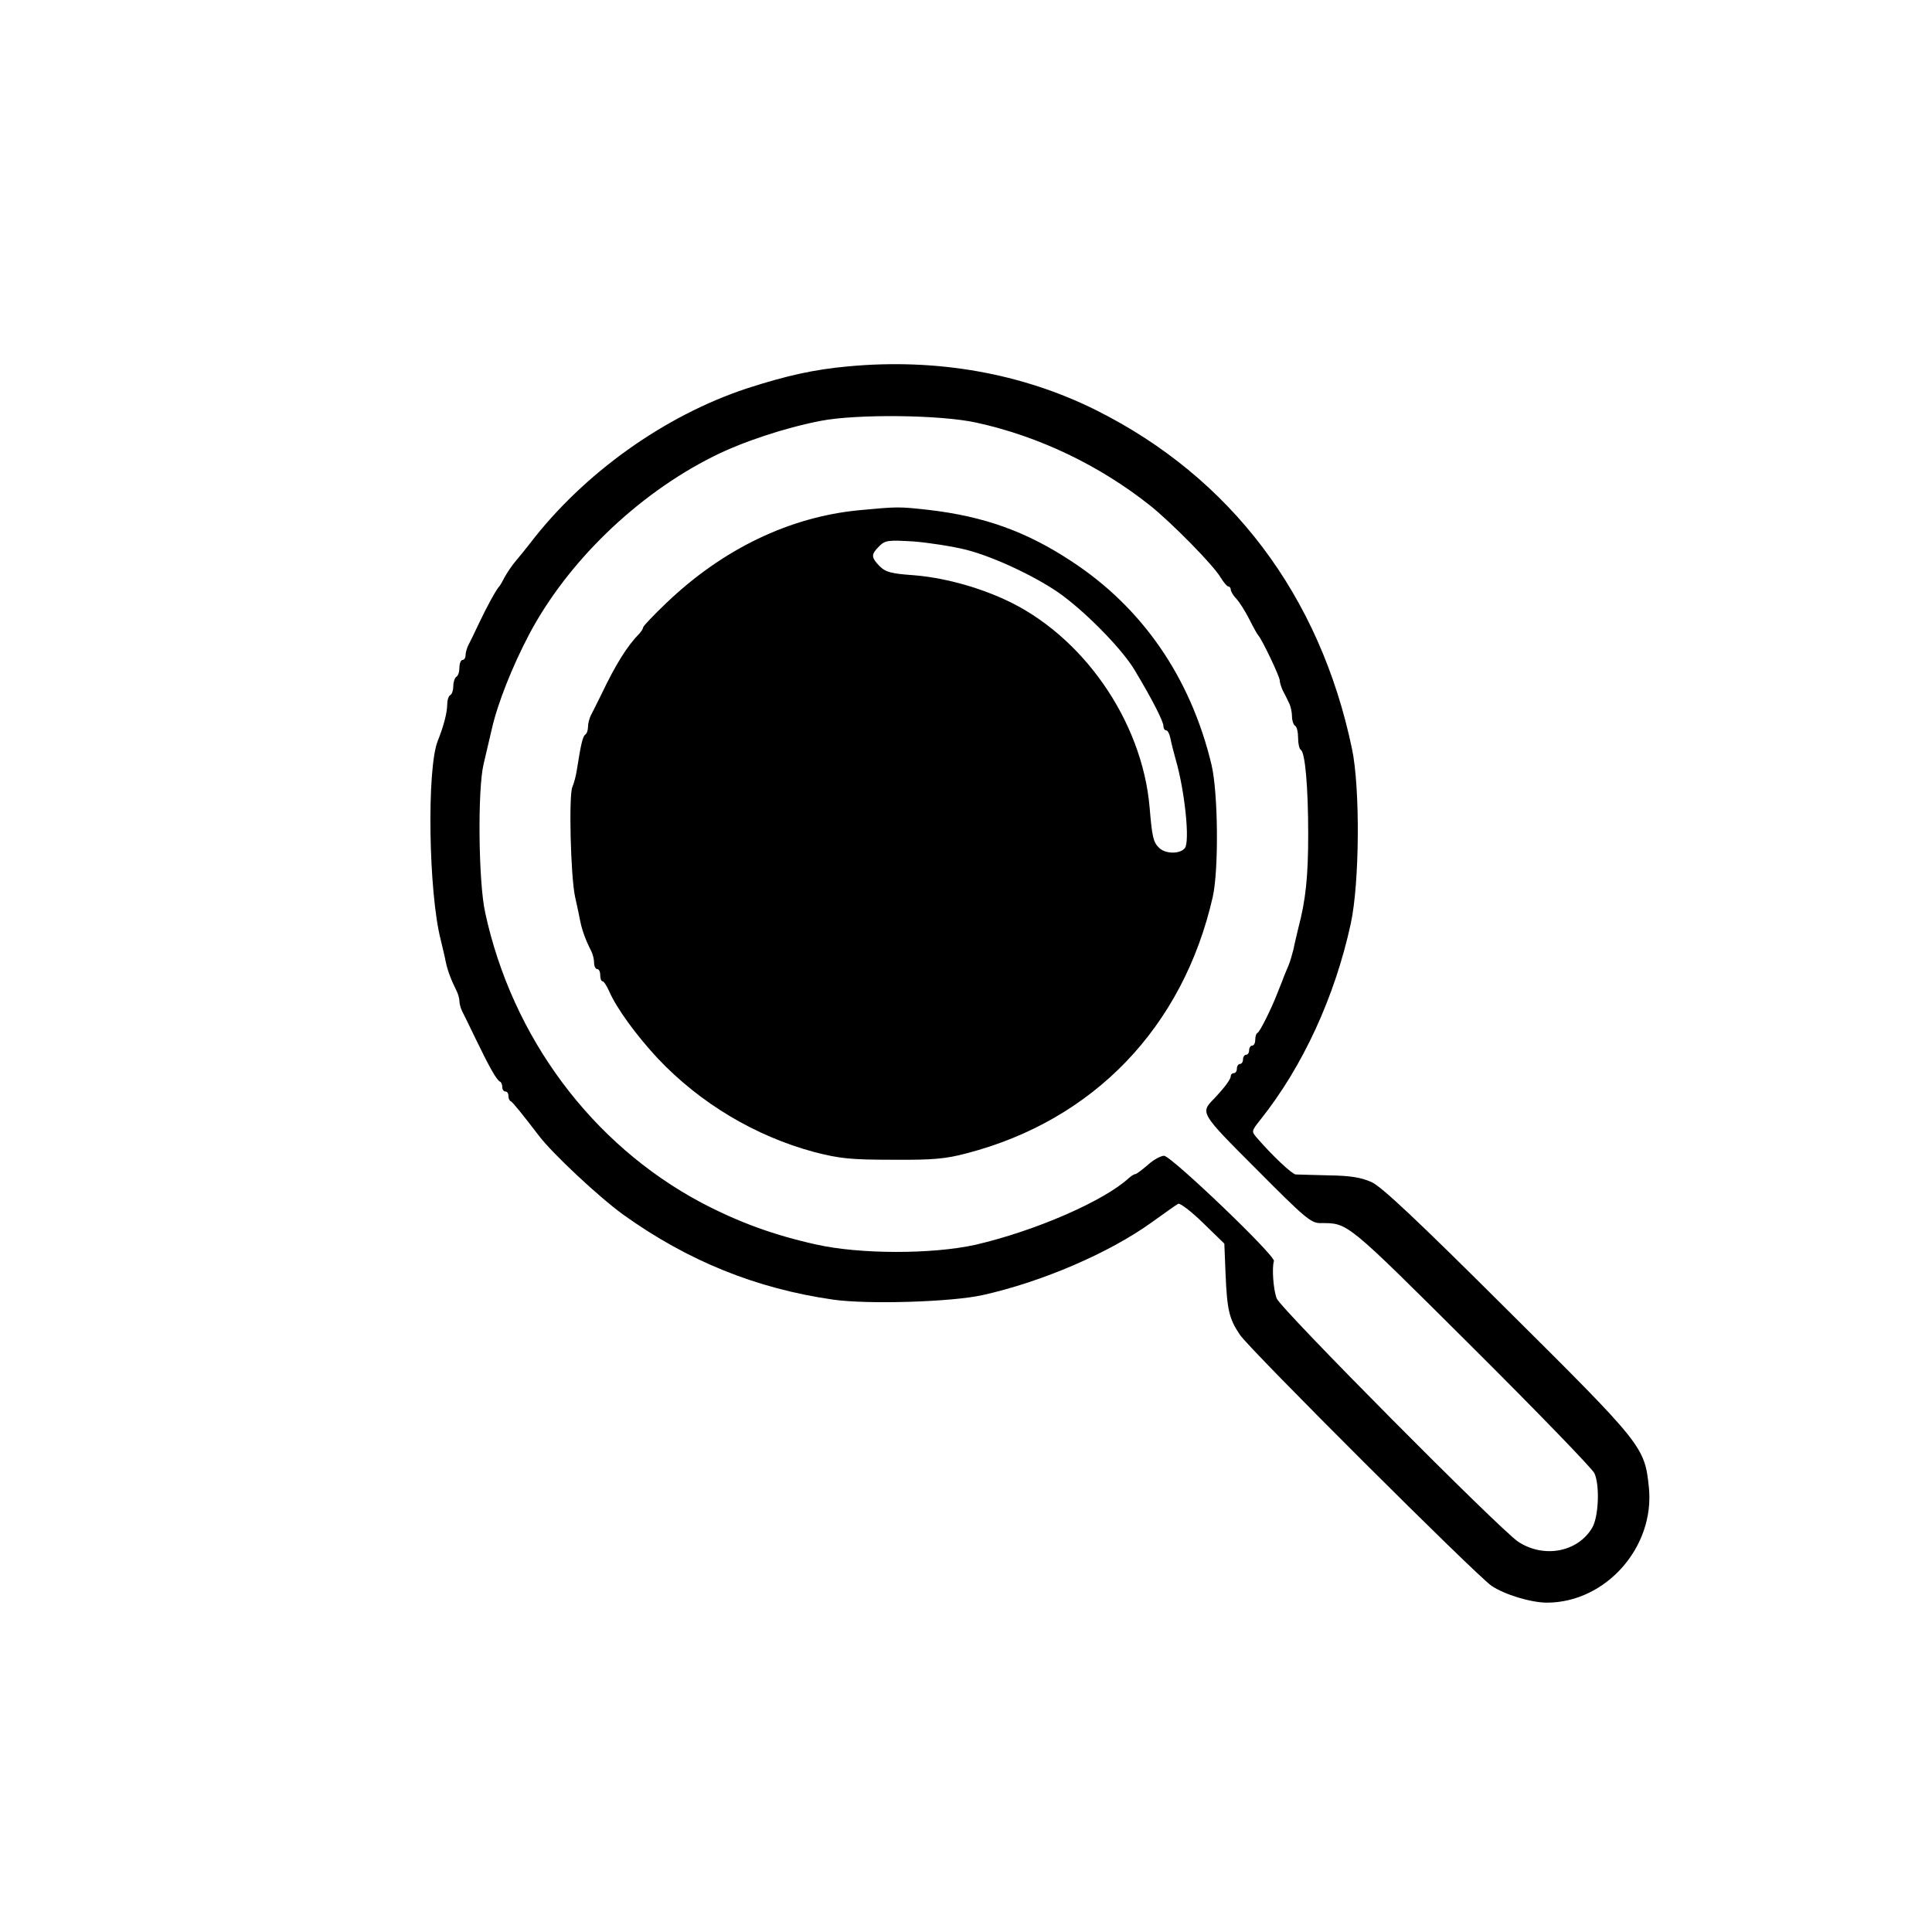
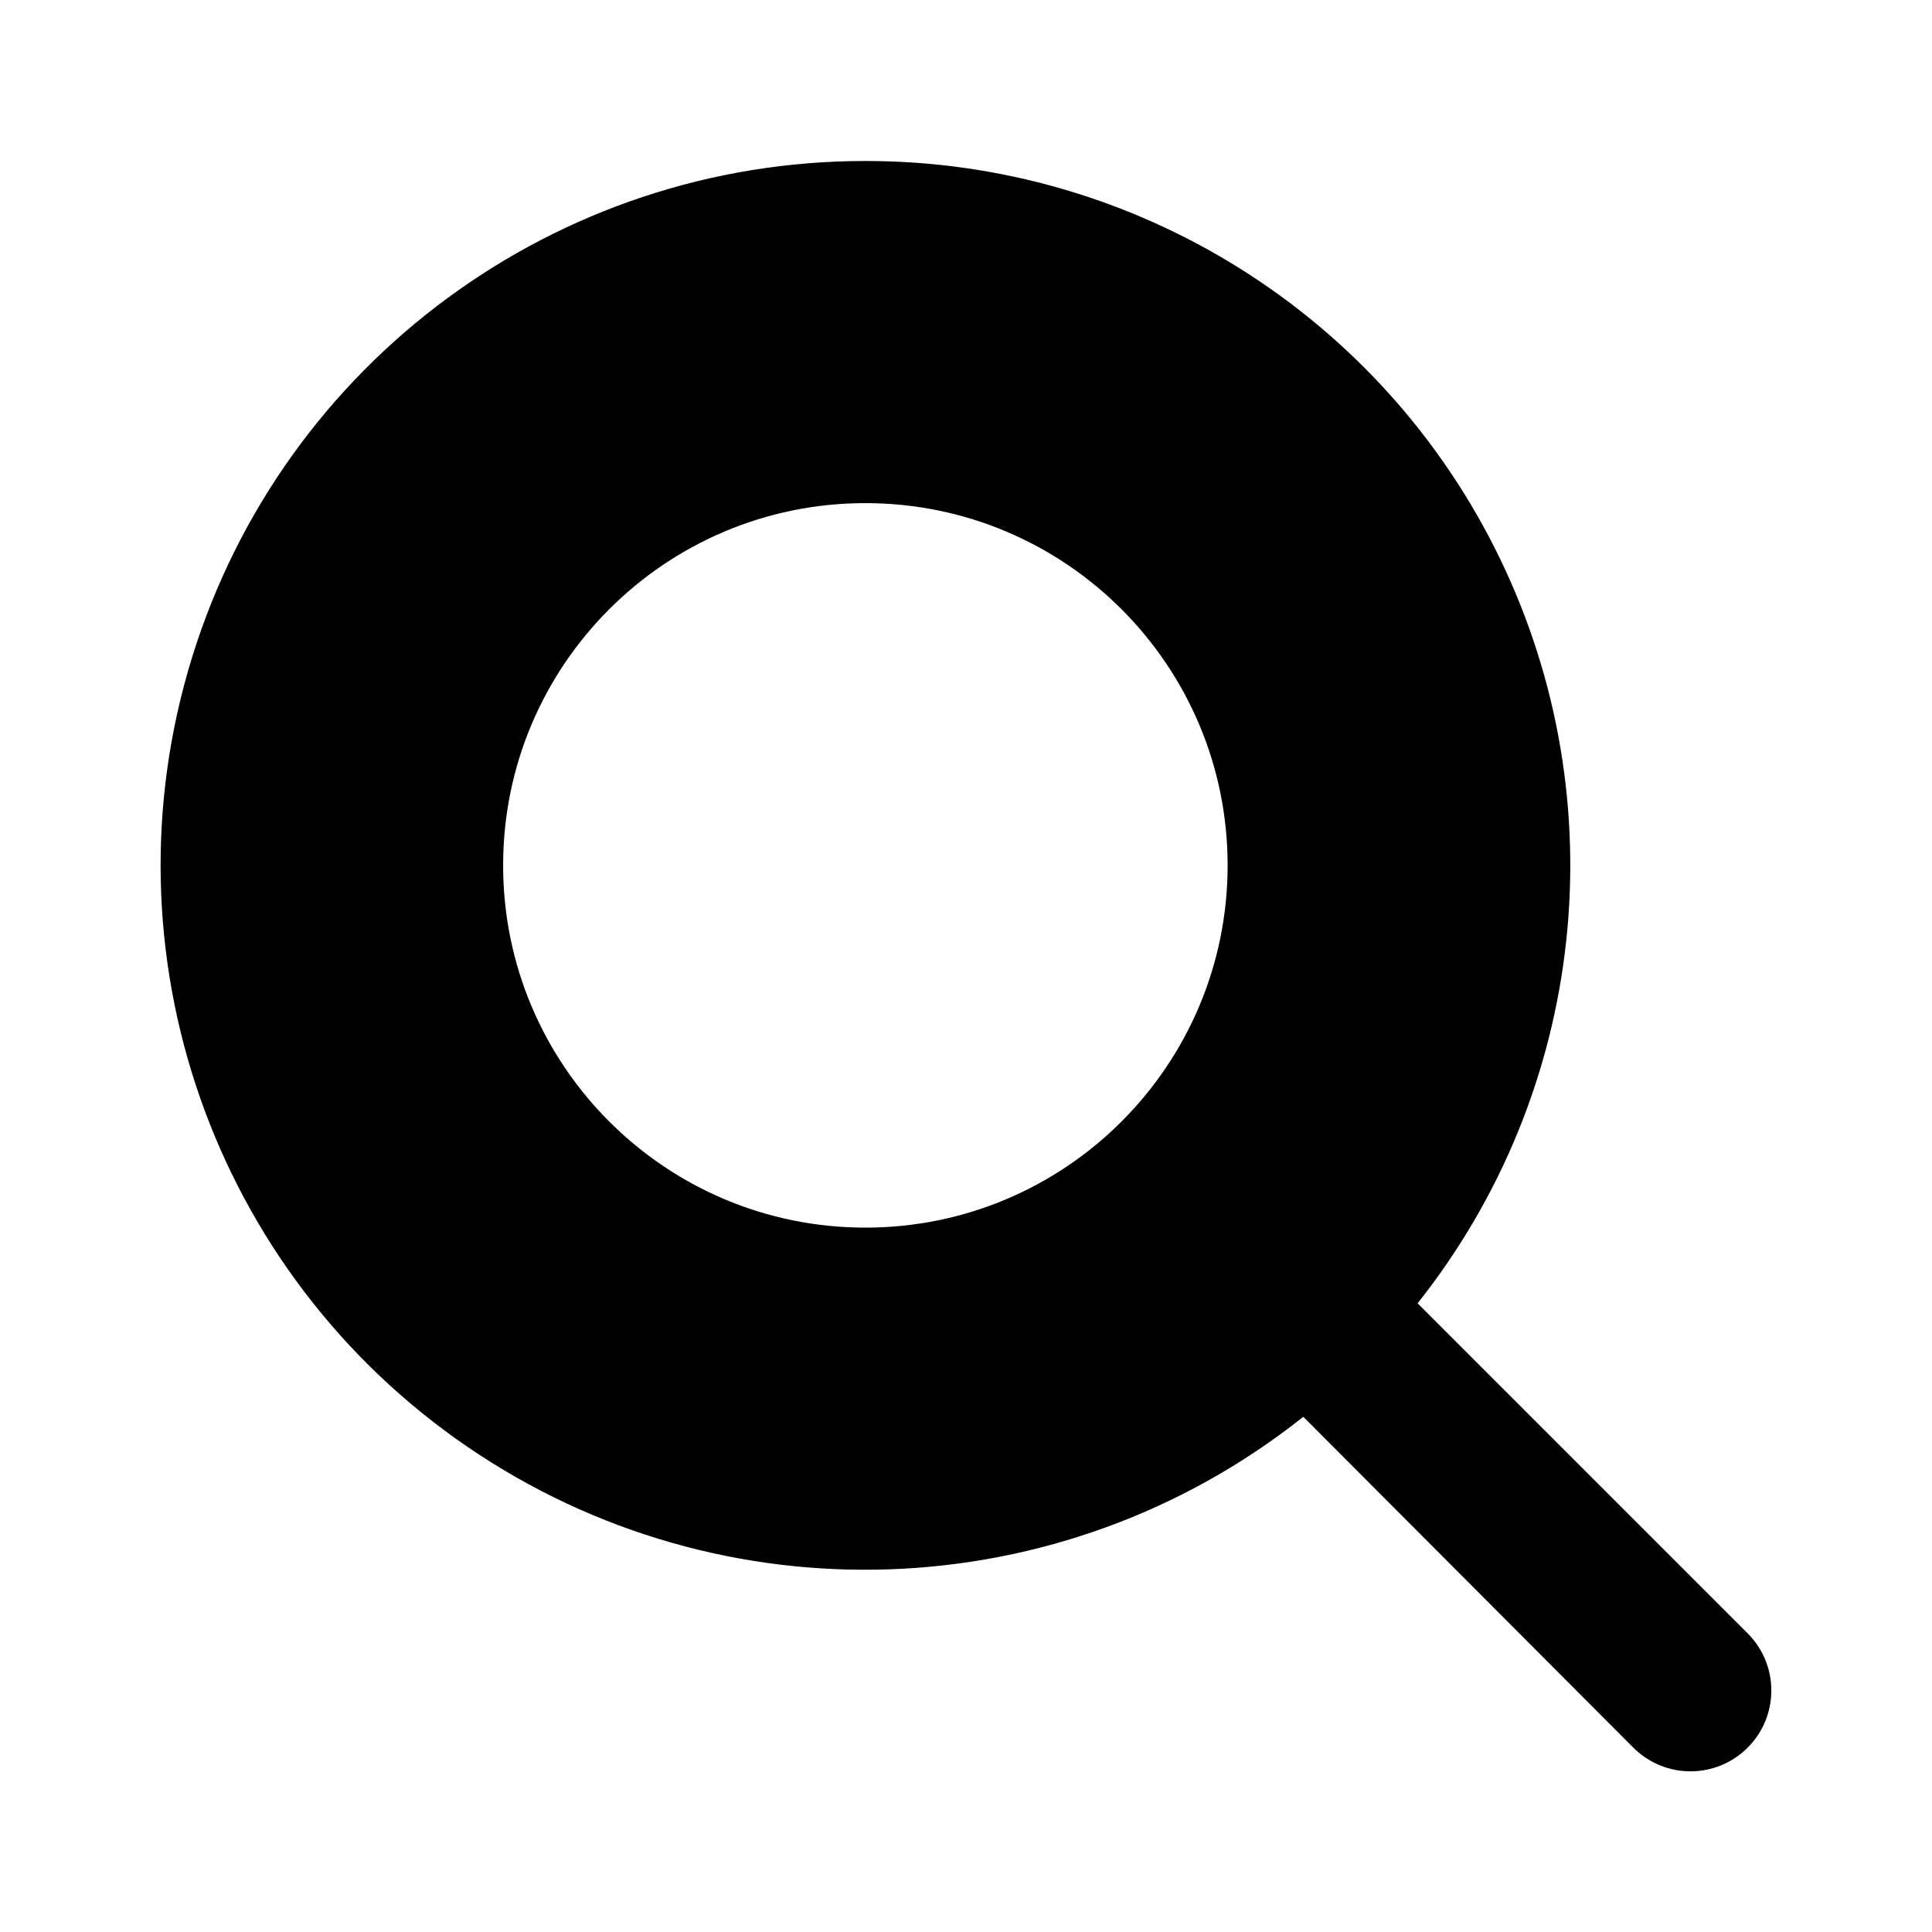
- <svg xmlns="http://www.w3.org/2000/svg" width="24" height="24" viewBox="0 0 24 24">
-   <g transform="translate(2.019011 2) scale(0.03802281 0.03802281)">
-     <path d="M224 67.1c-11.1 1-20.1 3-33.1 7.2C164 83.2 137.6 102 120 125c-1.4 1.8-3.5 4.4-4.7 5.8s-2.7 3.7-3.5 5.1c-.7 1.4-1.5 2.8-1.8 3.1-.9.9-4 6.5-6.6 12-1.4 3-3 6.3-3.5 7.2-.5 1-.9 2.5-.9 3.3s-.4 1.5-1 1.5c-.5 0-1 1.1-1 2.4 0 1.4-.4 2.8-1 3.1-.5.3-1 1.7-1 3s-.4 2.7-1 3-1 1.8-1 3.2c0 2.5-1.2 7.1-3.1 11.8-3.6 9.1-3 49.5 1 65 .5 2.2 1.3 5.3 1.6 7 .6 3 1.9 6.3 3.6 9.7.5 1 .9 2.5.9 3.3s.4 2.3.9 3.3c.5.9 2.5 5.1 4.5 9.2 4.3 8.9 6.8 13.4 7.9 13.8.4.2.7 1 .7 1.8s.5 1.4 1 1.4c.6 0 1 .6 1 1.4s.3 1.6.8 1.8c.6.3 3.7 4.1 9.2 11.3 4.5 5.9 19.7 20.1 27.6 25.8 21.1 15.1 43.4 24.1 68.5 27.7 11.1 1.6 38.7.8 48.9-1.5 19.3-4.3 41.2-13.7 55.1-23.7 4.2-3 8.1-5.8 8.7-6.1.5-.4 4.2 2.4 8 6.1l7.1 6.9.4 9.9c.5 11.9 1.2 14.7 4.7 19.9 3.3 4.9 77.3 78.7 82.2 82 4.3 2.9 12.9 5.5 18.2 5.5 19.2-.1 35.2-18.2 33.2-37.7-1.4-13.2-1.8-13.8-46-57.7-29.6-29.5-41.3-40.5-44.6-42-3.4-1.5-6.8-2.1-14-2.2-5.2-.1-10.1-.3-10.8-.3-1.2-.1-7.6-6.1-12.6-11.9-1.9-2.2-1.9-2.2 1.1-6 13.8-17.3 24.3-40.1 29.5-64 2.9-13.3 3.1-44.4.4-57.2-10.5-50.1-39.6-88.6-83.6-110.6-24.3-12.1-52.1-17-81-14.3m42 18.4c20.5 4.5 40.2 14 56.7 27.1 7.1 5.7 20.7 19.5 23 23.5 1 1.6 2.1 2.9 2.5 2.9s.8.5.8 1c0 .6.8 2 1.9 3.1 1 1.1 2.9 4.1 4.2 6.7s2.6 4.9 2.9 5.2c1.1 1.1 7 13.4 7 14.7 0 .7.5 2.2 1 3.3.6 1.1 1.5 2.9 2 4 .6 1.1 1 3.1 1 4.4 0 1.4.5 2.8 1 3.1.6.3 1 2.1 1 4s.4 3.6.9 3.9c1.4.9 2.4 12.1 2.4 27.6 0 13.7-.8 21.4-3.2 30.5-.5 2.2-1.3 5.3-1.6 7-.4 1.6-1.1 4.1-1.7 5.5s-1.5 3.5-1.9 4.7c-.5 1.3-1.3 3.3-1.8 4.5-1.8 4.7-5.6 12.3-6.3 12.6-.5.2-.8 1.2-.8 2.3 0 1-.4 1.9-1 1.9-.5 0-1 .7-1 1.5s-.4 1.5-1 1.5c-.5 0-1 .7-1 1.5s-.4 1.5-1 1.5c-.5 0-1 .7-1 1.5s-.4 1.5-1 1.5c-.5 0-1 .4-1 1 0 1-2 3.7-5.5 7.4-4.5 4.6-4.5 4.6 14 23.1 15.8 15.9 17.7 17.5 20.8 17.5 9.1 0 8-.9 49.2 40.1 21.5 21.4 39.6 40.1 40.3 41.6 1.8 3.9 1.4 14.2-.7 17.8-4.7 8-15.8 10.1-24.2 4.6-6.3-4.3-77.5-76-78.9-79.5-1.1-2.9-1.6-10-.9-12.2.6-1.7-33.6-34.4-35.9-34.4-1 0-3.5 1.3-5.3 3-1.9 1.6-3.7 3-4.1 3s-1.3.6-2 1.2c-8.2 7.6-30.8 17.4-50.3 21.9-14.1 3.1-37.6 3.1-51.9-.1-14-3.1-25.4-7.3-37.6-13.7-35.7-19-61.8-54-70.6-94.8-2.2-10-2.5-40.2-.5-48.5.7-3 1.9-8.2 2.7-11.5 1.9-8.4 6.7-20.4 12.1-30.7 12.5-23.7 35.2-45.7 60.1-58.2 9.5-4.8 23.4-9.4 35.2-11.7 12-2.3 39.3-2 51 .6" />
-     <path d="M227.5 114.1c-22.7 2.2-44.5 12.7-62.9 30.3-4.2 4-7.6 7.6-7.6 8s-.6 1.3-1.2 2c-4 4-7.8 10.2-12.3 19.6-1.5 3-3.1 6.3-3.6 7.2-.5 1-.9 2.7-.9 3.7 0 1.1-.4 2.2-.9 2.5-.8.6-1.4 3-2.7 11.3-.3 2.1-1 4.7-1.5 5.8-1.2 2.6-.6 29.1.9 36 .6 2.7 1.4 6.3 1.7 8 .6 3 1.9 6.4 3.6 9.7.5 1 .9 2.7.9 3.8s.5 2 1 2c.6 0 1 .9 1 2s.3 2 .8 2c.4 0 1.3 1.5 2.1 3.2 2.4 5.6 9 14.6 15.9 22 13.8 14.6 31.8 25.4 51.2 30.6 8.2 2.1 11.7 2.5 25.5 2.5 13.3.1 17.4-.3 24.2-2.1 41.5-10.8 70.7-41.2 80.4-83.7 2-8.8 1.8-34-.4-43.3-6.8-28.4-22.6-51.4-46-66.6-14.6-9.6-28.4-14.5-46.3-16.6-9.9-1.1-10.1-1.1-22.9.1m35 12.9c9.5 2.4 24.1 9.4 31.6 15 8.7 6.5 19.8 18 23.6 24.5 5.7 9.5 9.3 16.6 9.3 18.1 0 .8.4 1.4.9 1.4s1.1 1.2 1.4 2.7c.3 1.6 1.1 4.6 1.7 6.8 3 10.3 4.7 26.9 3 29-1.6 2-6.4 1.9-8.4-.1-1.9-1.8-2.3-3.5-3.1-13.1-2.4-28.5-22.1-56.7-47.7-68.2-9.3-4.2-20.2-7.1-29.8-7.8-6.9-.5-8.8-1-10.7-2.9-2.8-2.9-2.9-3.8-.2-6.5 2-2 2.9-2.1 11.3-1.6 5 .4 12.7 1.6 17.1 2.7" />
-   </g>
+ <svg xmlns="http://www.w3.org/2000/svg" width="24" height="24" viewBox="0 0 24 24" fill="currentColor">
+   <path fill-rule="evenodd" d="M10.75 2a8.75 8.75 0 1 0 5.44 15.6l4.1 4.11a1 1 0 0 0 1.42-1.42l-4.1-4.1A8.75 8.75 0 0 0 10.75 2m-4.5 8.75a4.5 4.5 0 1 1 9 0 4.5 4.5 0 0 1-9 0" clip-rule="evenodd" />
</svg>
